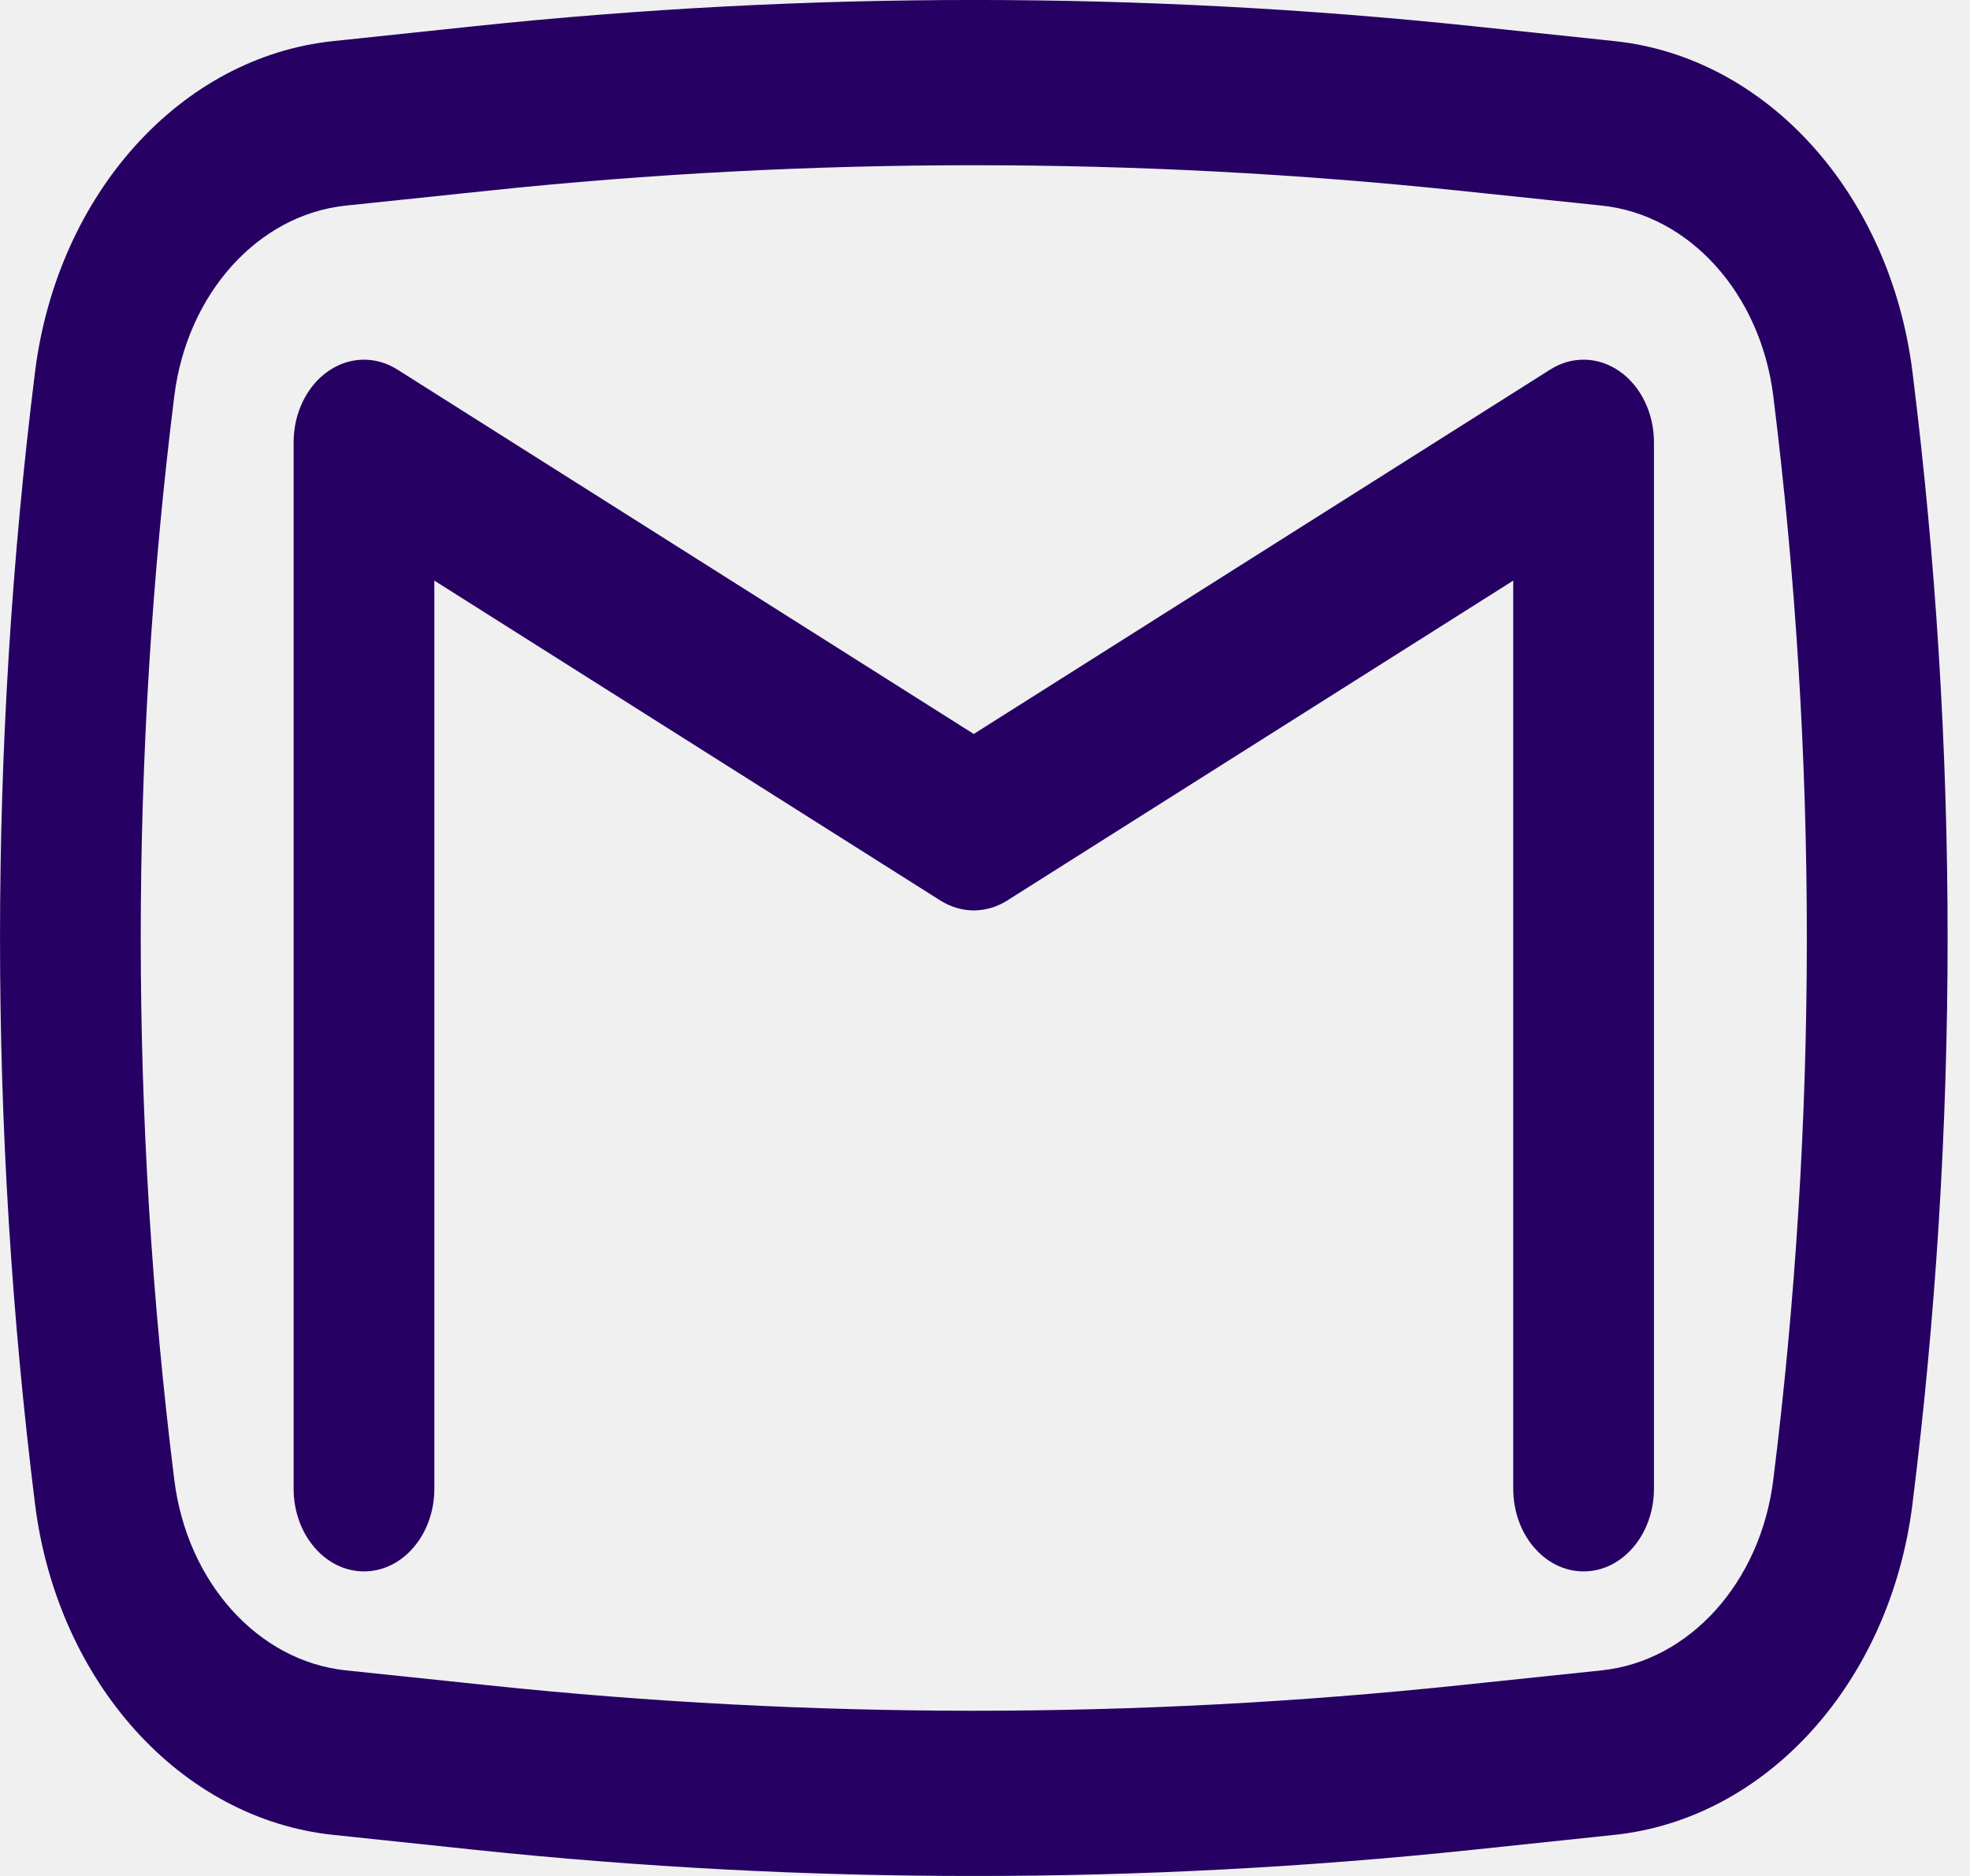
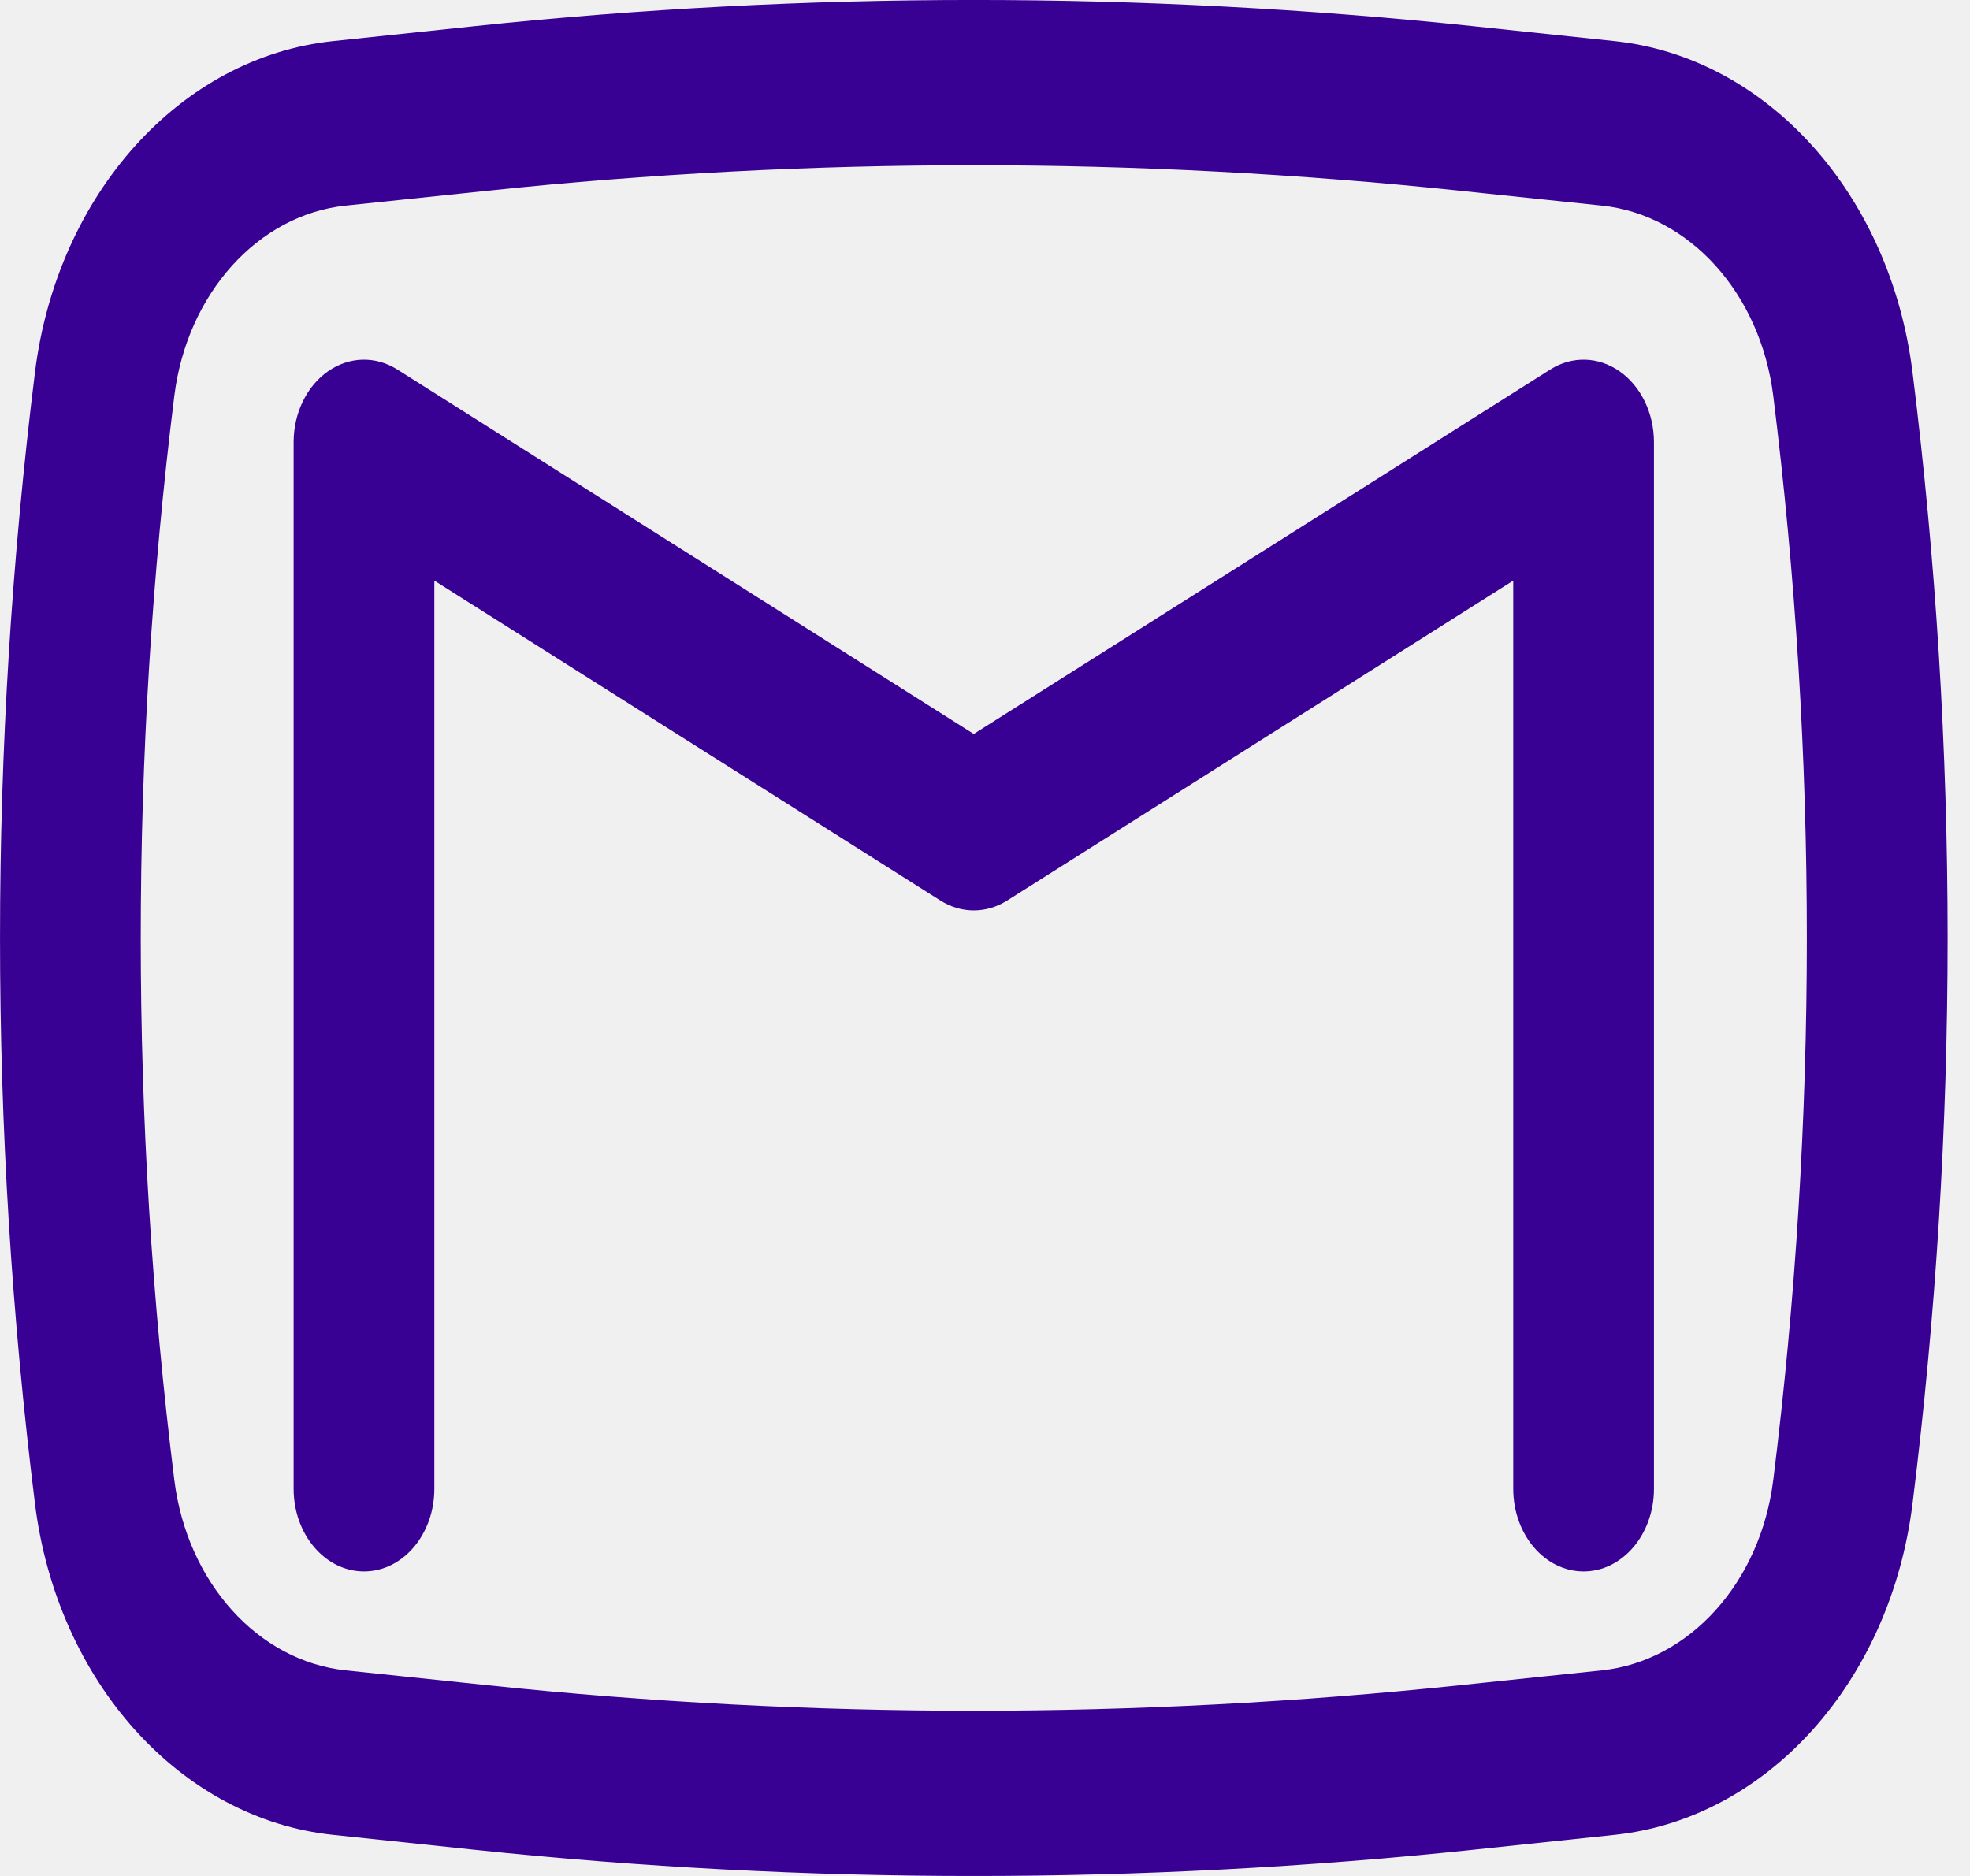
<svg xmlns="http://www.w3.org/2000/svg" width="21" height="20" viewBox="0 0 21 20" fill="none">
  <g clip-path="url(#clip0_101_12)">
-     <path d="M4.236 3.94C4.004 3.793 3.723 3.8 3.496 3.959C3.269 4.118 3.13 4.405 3.13 4.715V15.872C3.13 16.358 3.466 16.753 3.88 16.753C4.295 16.753 4.63 16.358 4.63 15.872V6.19L10.025 9.601C10.247 9.741 10.514 9.741 10.736 9.601L16.131 6.19V15.872C16.131 16.358 16.466 16.753 16.881 16.753C17.295 16.753 17.631 16.358 17.631 15.872V4.715C17.631 4.405 17.492 4.118 17.265 3.959C17.038 3.8 16.757 3.793 16.525 3.94L10.38 7.825L4.236 3.94Z" fill="#260063" />
-     <path fill-rule="evenodd" clip-rule="evenodd" d="M15.691 0.278C12.158 -0.093 8.603 -0.093 5.07 0.278L3.553 0.438C1.925 0.608 0.61 2.069 0.373 3.968C-0.124 7.968 -0.124 12.032 0.373 16.032C0.61 17.931 1.925 19.392 3.553 19.562L5.07 19.722C8.603 20.093 12.158 20.093 15.691 19.722L17.208 19.562C18.836 19.392 20.151 17.931 20.387 16.032C20.886 12.032 20.886 7.968 20.387 3.968C20.151 2.069 18.836 0.608 17.208 0.438L15.691 0.278ZM5.204 2.033C8.648 1.671 12.113 1.671 15.557 2.033L17.075 2.192C18.011 2.29 18.767 3.13 18.903 4.222C19.38 8.054 19.38 11.946 18.903 15.777C18.767 16.87 18.011 17.709 17.075 17.808L15.557 17.967C12.113 18.329 8.648 18.329 5.204 17.967L3.686 17.808C2.75 17.709 1.994 16.87 1.858 15.777C1.381 11.946 1.381 8.054 1.858 4.222C1.994 3.13 2.75 2.29 3.686 2.192L5.204 2.033Z" fill="#260063" />
+     <path d="M4.236 3.94C4.004 3.793 3.723 3.8 3.496 3.959C3.269 4.118 3.13 4.405 3.13 4.715V15.872C3.13 16.358 3.466 16.753 3.88 16.753C4.295 16.753 4.63 16.358 4.63 15.872V6.19L10.025 9.601C10.247 9.741 10.514 9.741 10.736 9.601L16.131 6.19V15.872C16.131 16.358 16.466 16.753 16.881 16.753C17.295 16.753 17.631 16.358 17.631 15.872V4.715C17.631 4.405 17.492 4.118 17.265 3.959C17.038 3.8 16.757 3.793 16.525 3.94L10.38 7.825L4.236 3.94Z" fill="#380093" />
+     <path fill-rule="evenodd" clip-rule="evenodd" d="M15.691 0.278C12.158 -0.093 8.603 -0.093 5.07 0.278L3.553 0.438C1.925 0.608 0.61 2.069 0.373 3.968C-0.124 7.968 -0.124 12.032 0.373 16.032C0.61 17.931 1.925 19.392 3.553 19.562L5.07 19.722C8.603 20.093 12.158 20.093 15.691 19.722L17.208 19.562C18.836 19.392 20.151 17.931 20.387 16.032C20.886 12.032 20.886 7.968 20.387 3.968C20.151 2.069 18.836 0.608 17.208 0.438L15.691 0.278ZM5.204 2.033C8.648 1.671 12.113 1.671 15.557 2.033L17.075 2.192C18.011 2.29 18.767 3.13 18.903 4.222C19.38 8.054 19.38 11.946 18.903 15.777C18.767 16.87 18.011 17.709 17.075 17.808L15.557 17.967C12.113 18.329 8.648 18.329 5.204 17.967L3.686 17.808C2.75 17.709 1.994 16.87 1.858 15.777C1.381 11.946 1.381 8.054 1.858 4.222C1.994 3.13 2.75 2.29 3.686 2.192L5.204 2.033Z" fill="#380093" />
  </g>
  <defs>
    <clipPath id="clip0_101_12">
      <rect width="21" height="20" fill="white" />
    </clipPath>
  </defs>
</svg>
